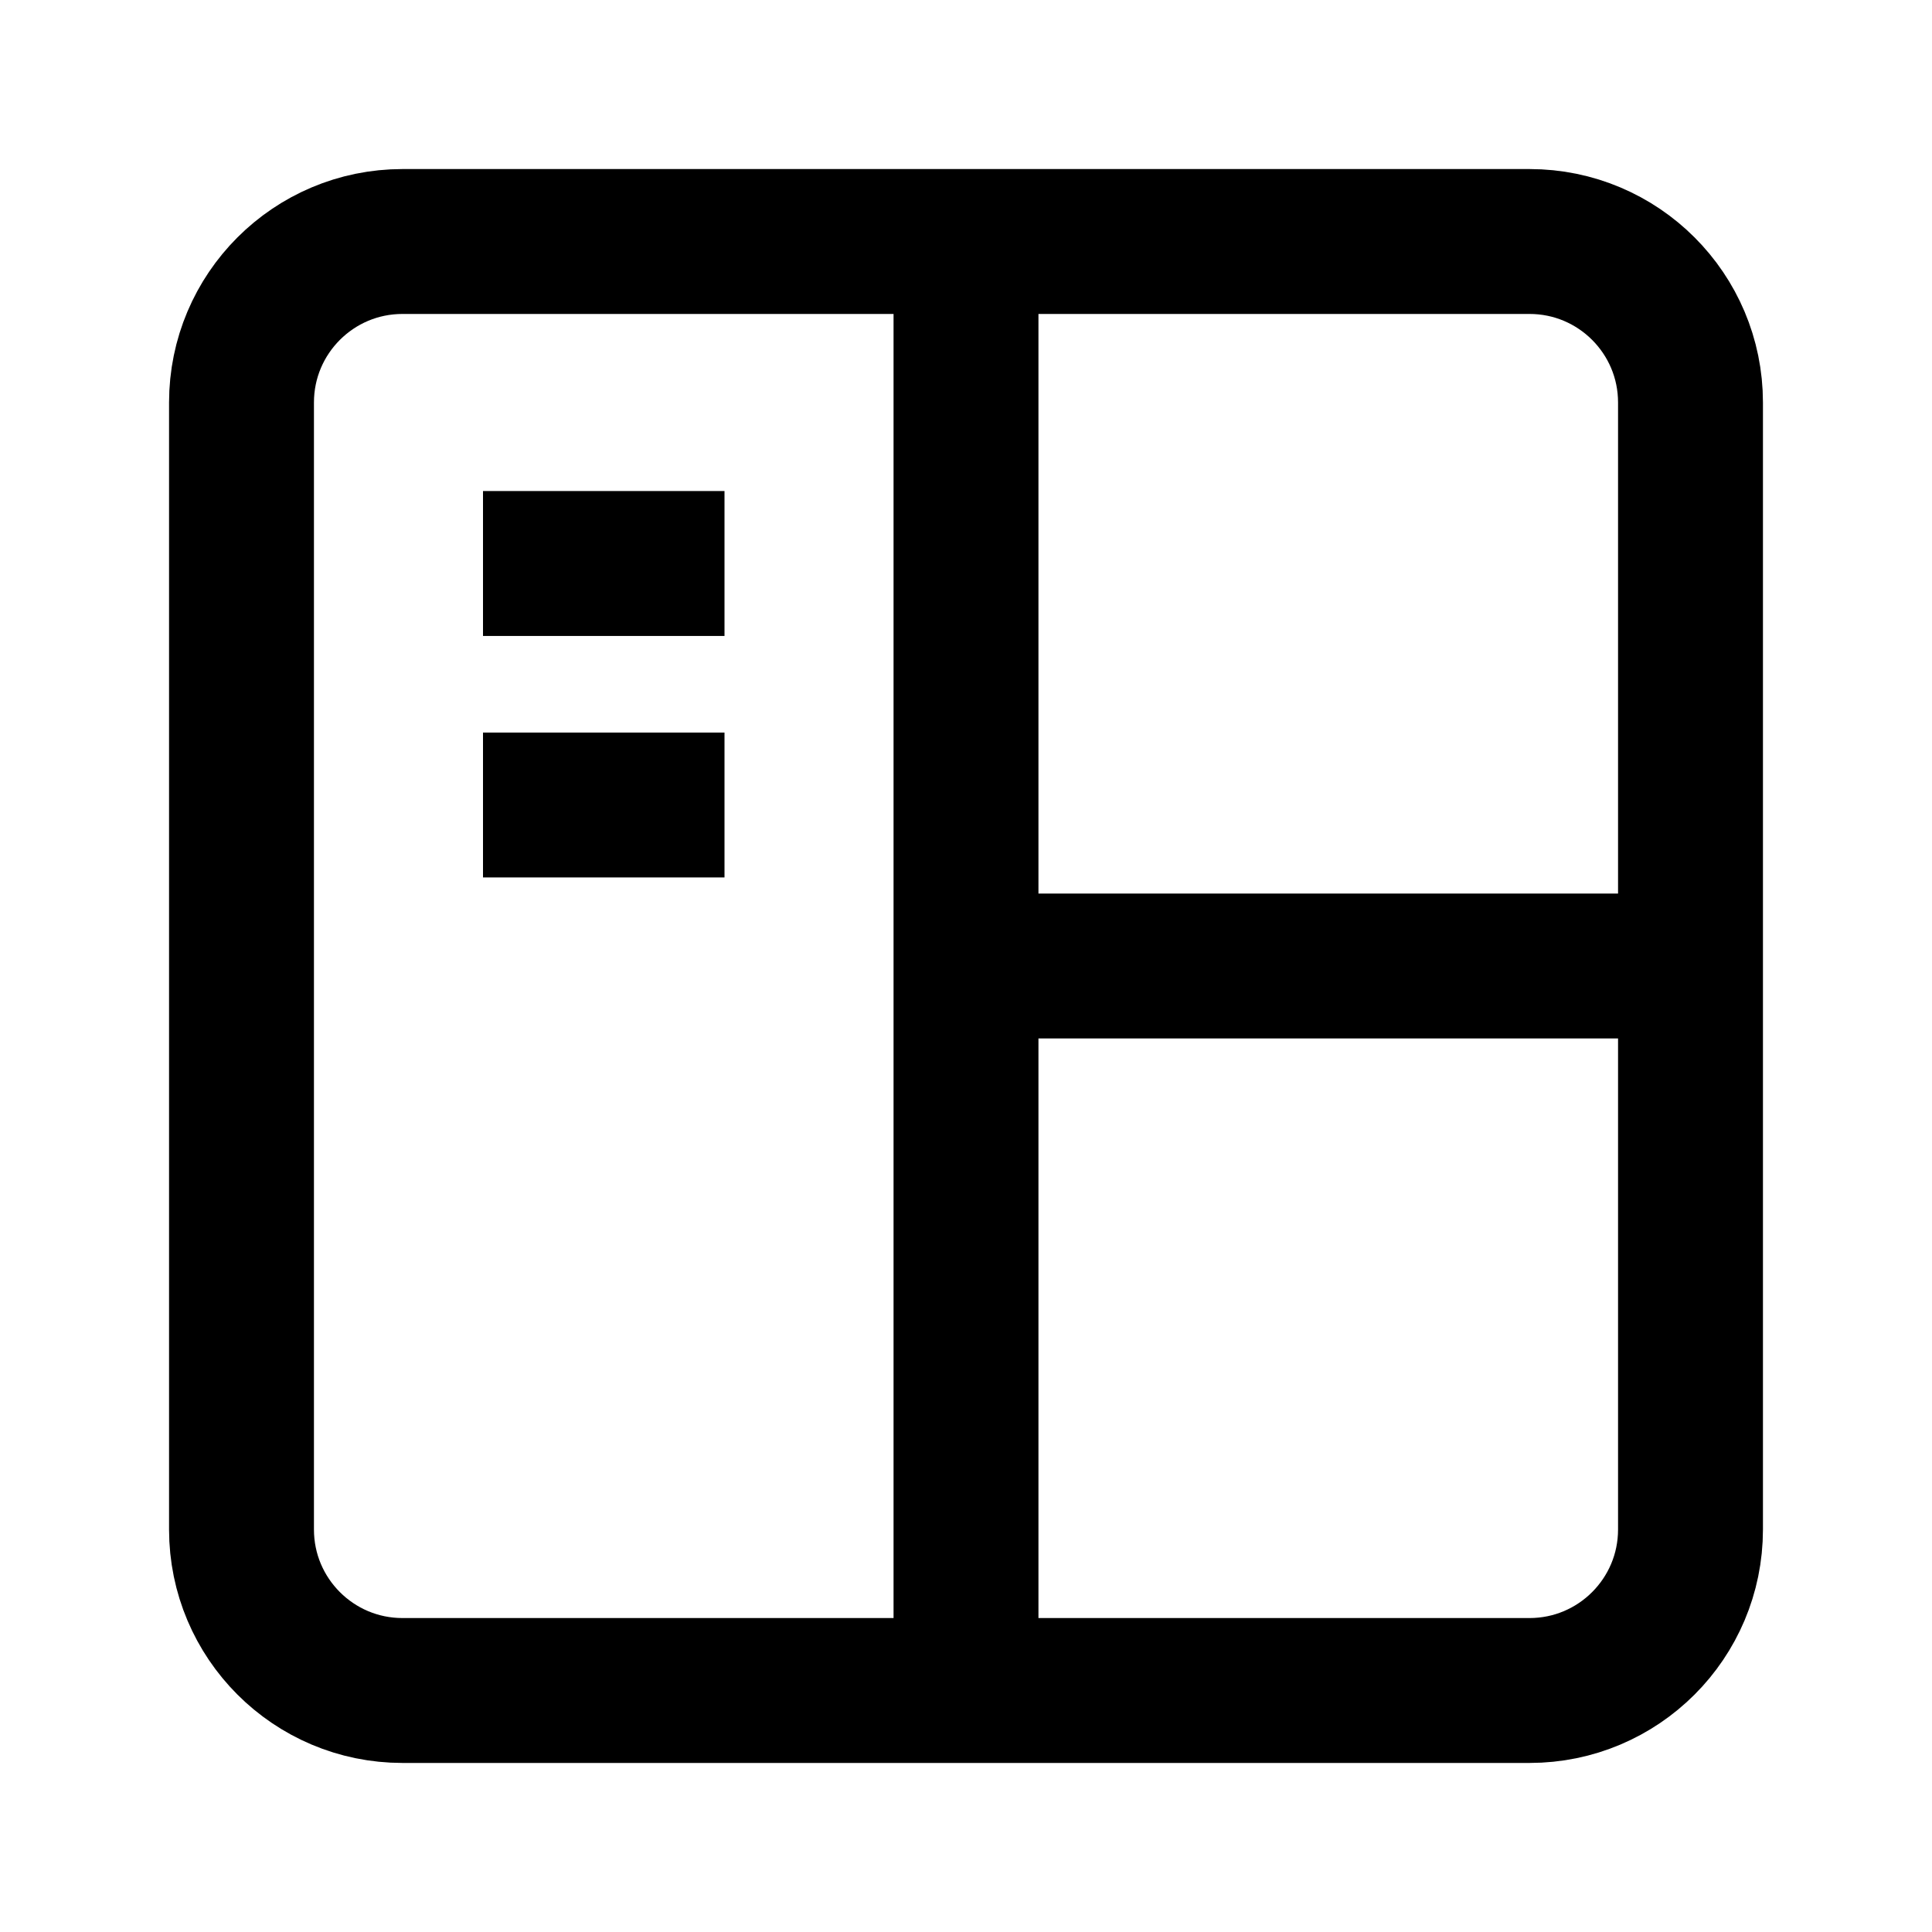
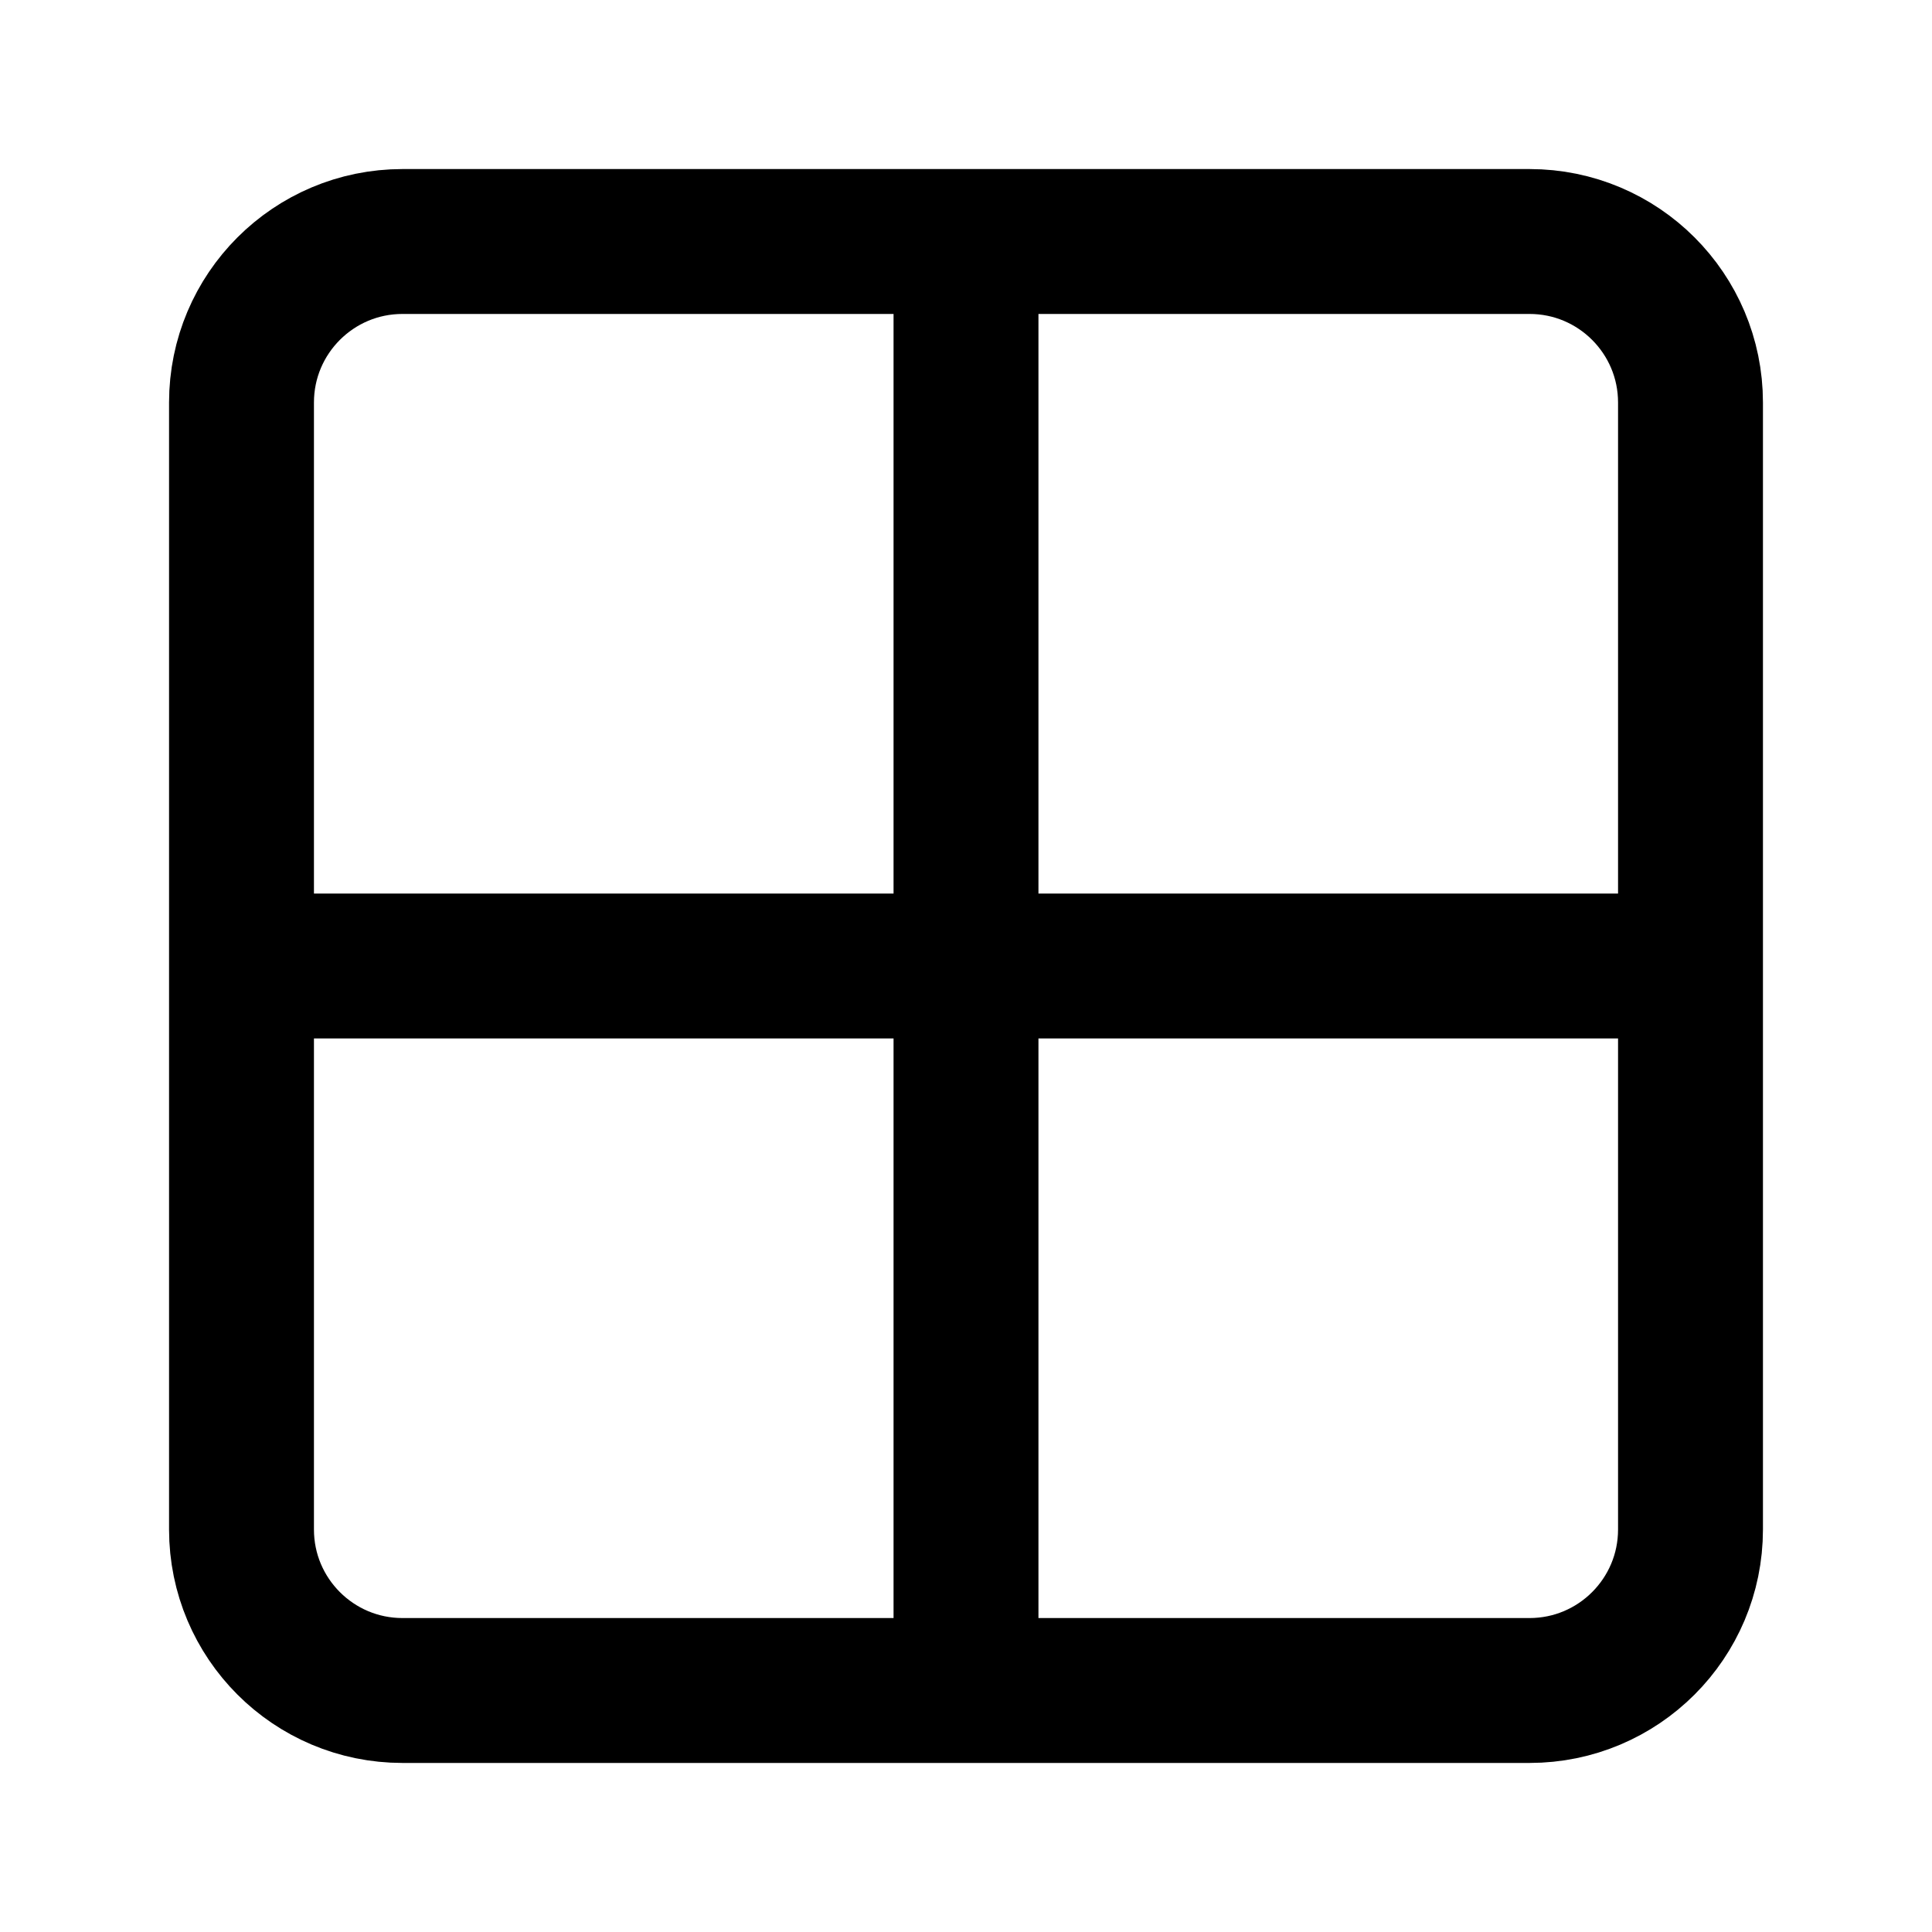
<svg xmlns="http://www.w3.org/2000/svg" viewBox="0 0 24 24" fill="none" stroke="currentColor" stroke-width="1.8" stroke-linejoin="round">
  <rect x="3" y="3" width="18" height="18" rx="2" />
-   <path d="M12 3v18M12 12h9" />
-   <path d="M6 7h3M6 10h3" />
+   <path d="M12 3v18M3 12h18" />
</svg>
